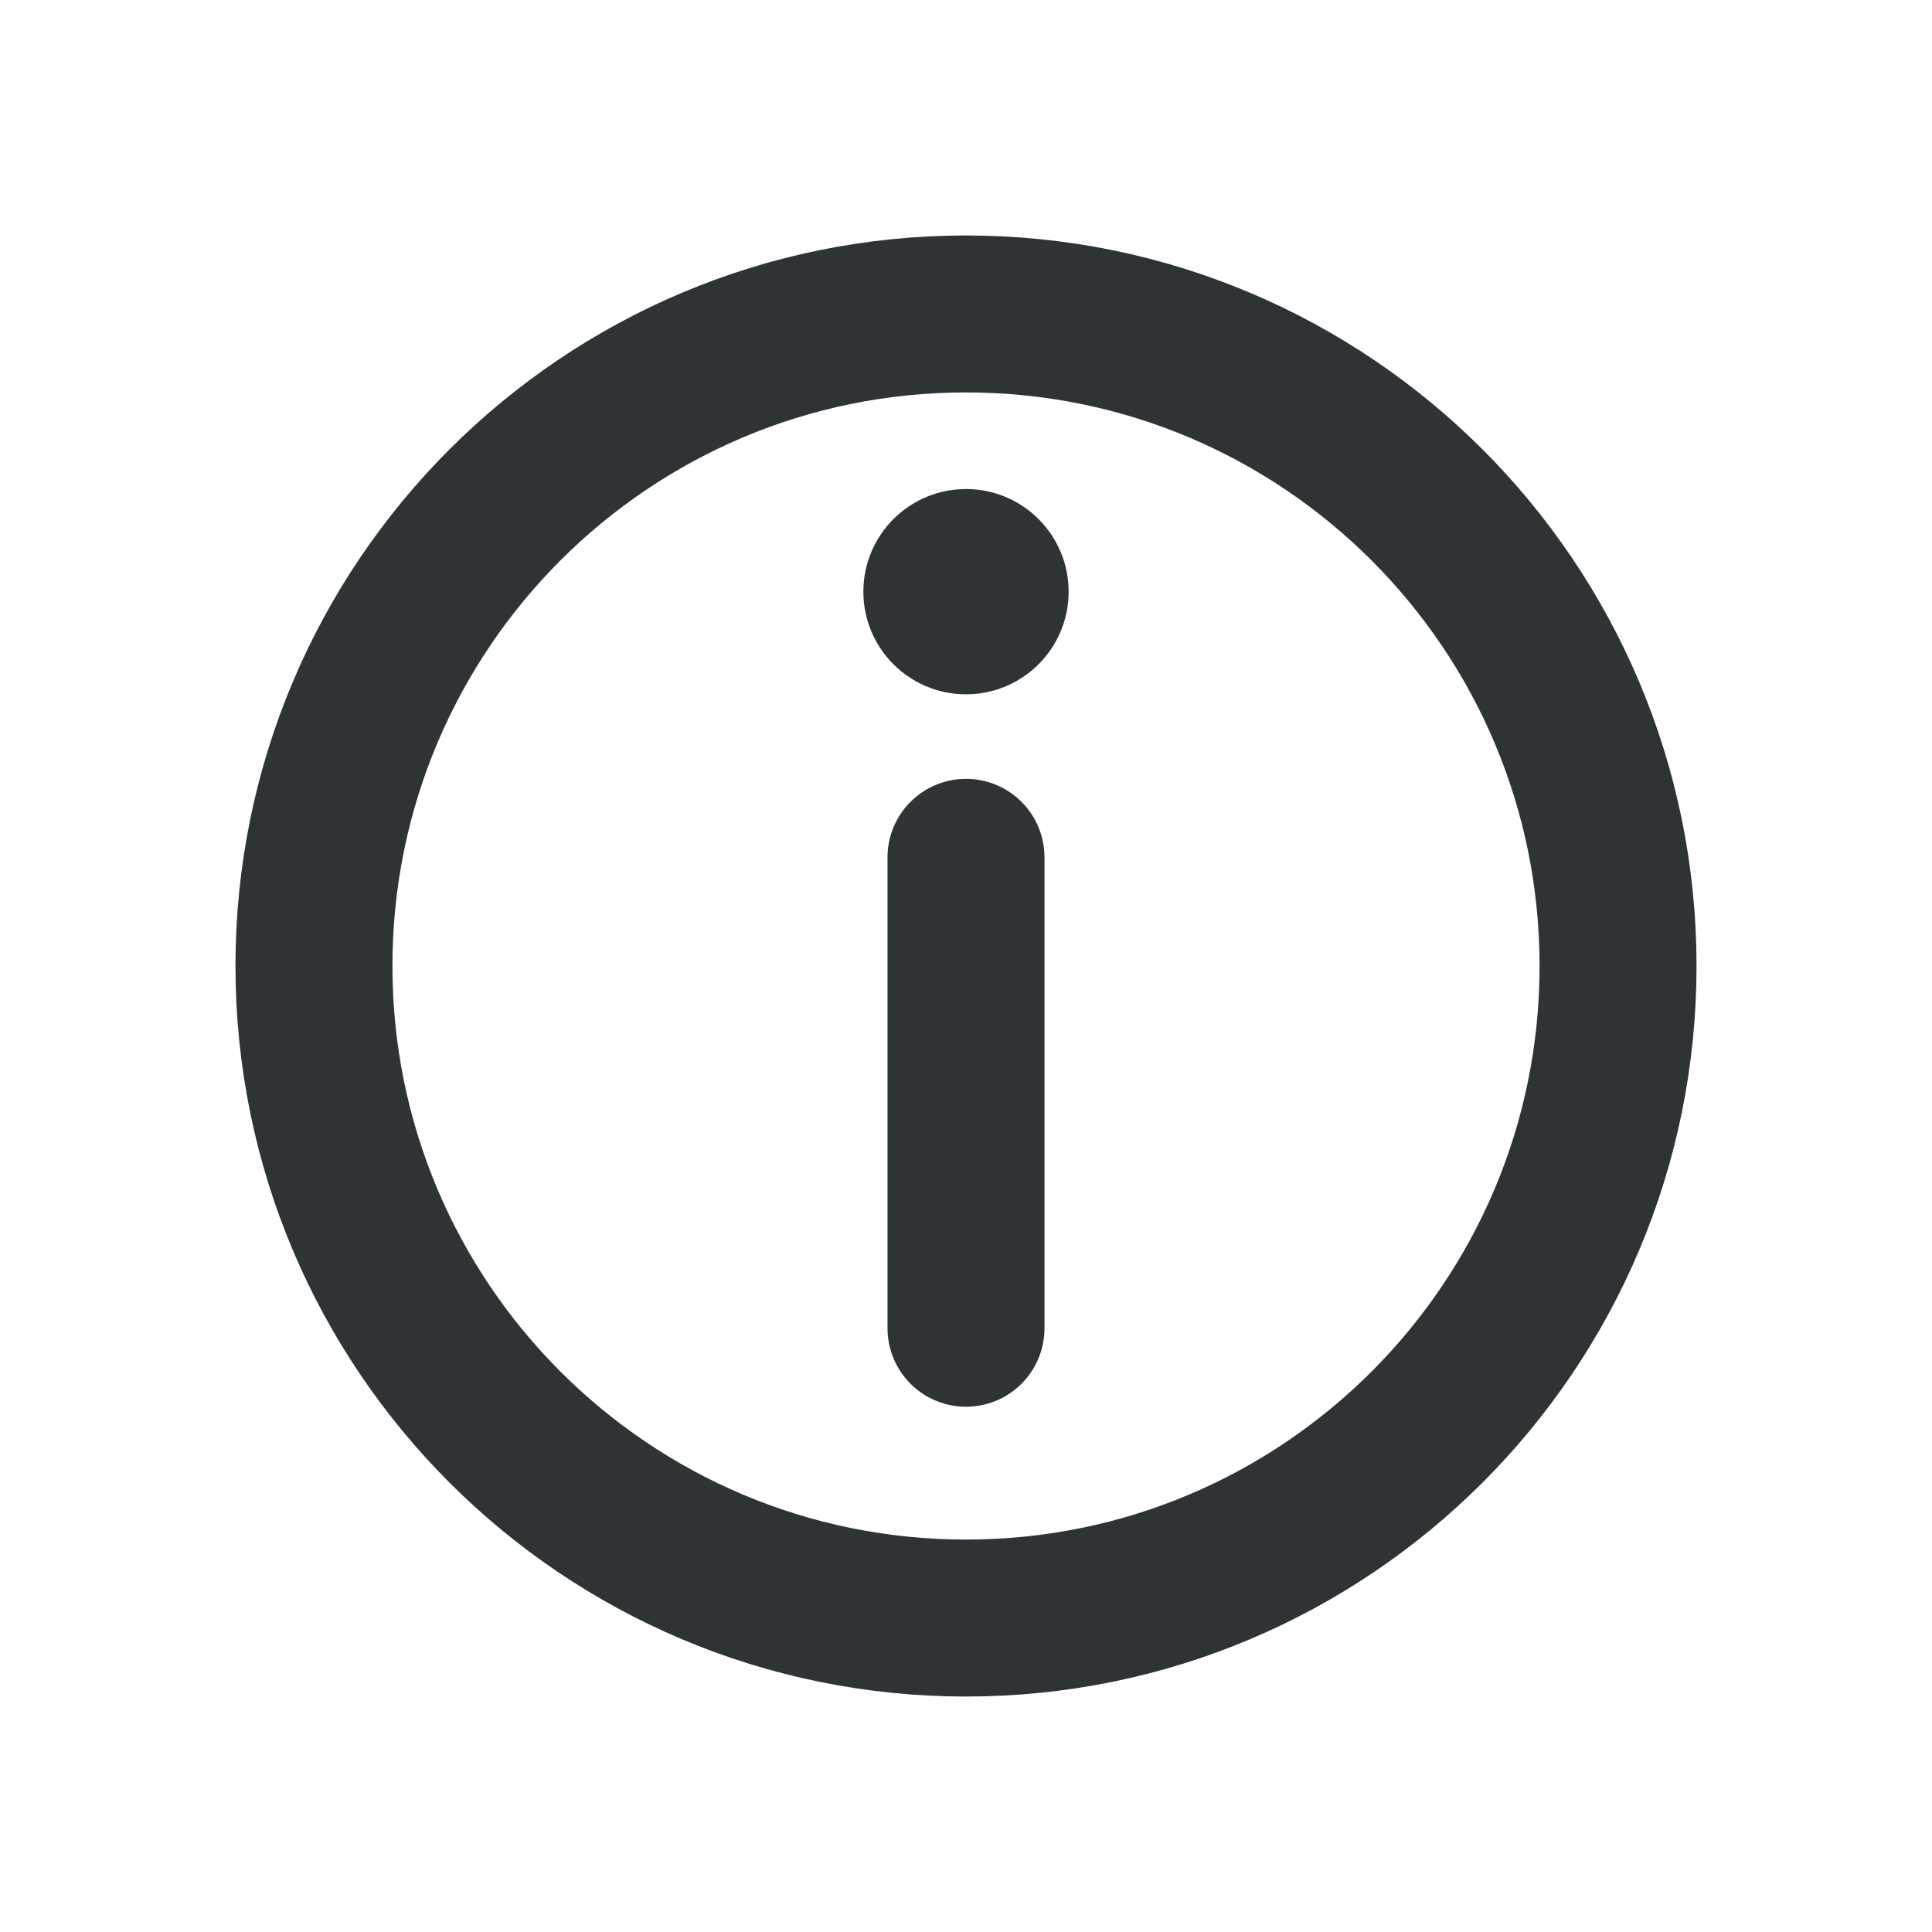
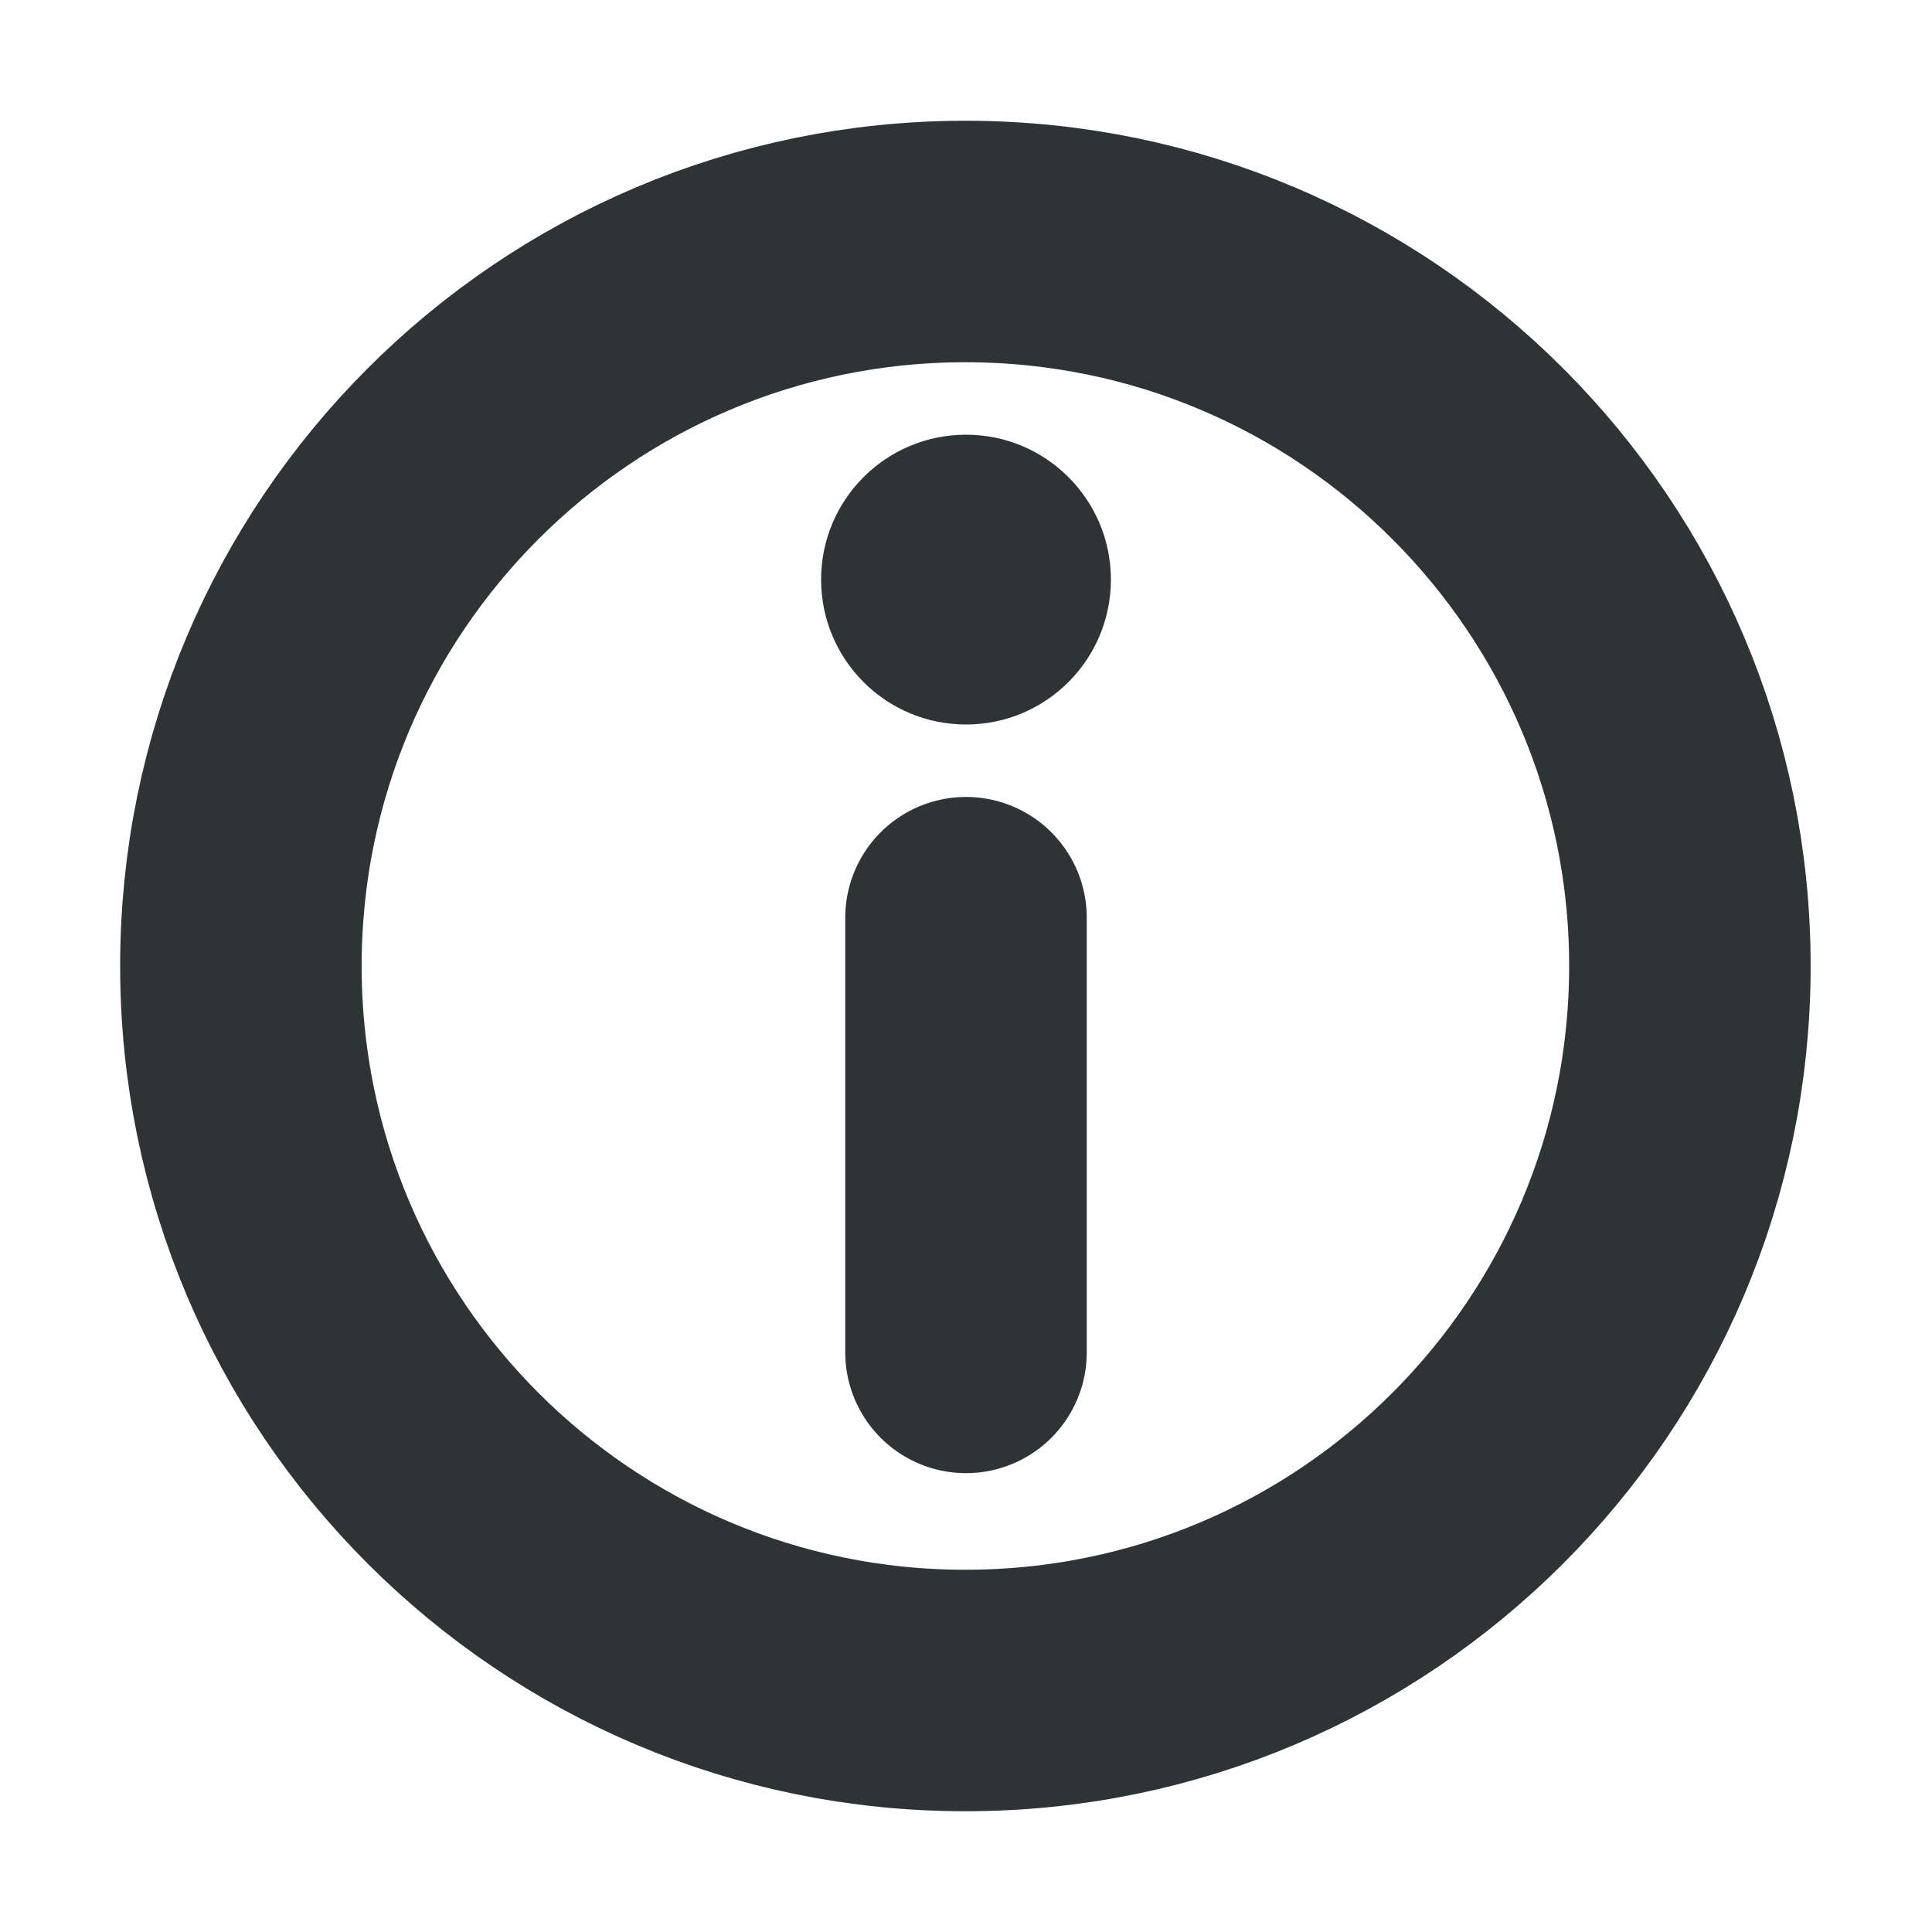
<svg xmlns="http://www.w3.org/2000/svg" width="16" height="16" viewBox="0 0 16 16">
-   <circle cx="8" cy="8" r="5.4" fill="none" stroke="#2e3436" stroke-width="1.3" />
-   <path d="M8 7.1 L8 11" fill="none" stroke="#2e3436" stroke-width="1.3" stroke-linecap="round" />
-   <circle cx="8" cy="4.9" r="0.85" fill="#2e3436" />
+   <path d="M 8 2 A 6 6 0 1 1 7.99 2 Z" fill="none" stroke="#2e3436" stroke-width="2" stroke-linecap="round" stroke-linejoin="round" />
+   <path d="M 8 7.6 L 8 11.2" fill="none" stroke="#2e3436" stroke-width="2" stroke-linecap="round" stroke-linejoin="round" />
+   <circle cx="8" cy="4.8" r="1.2" fill="#2e3436" />
</svg>
